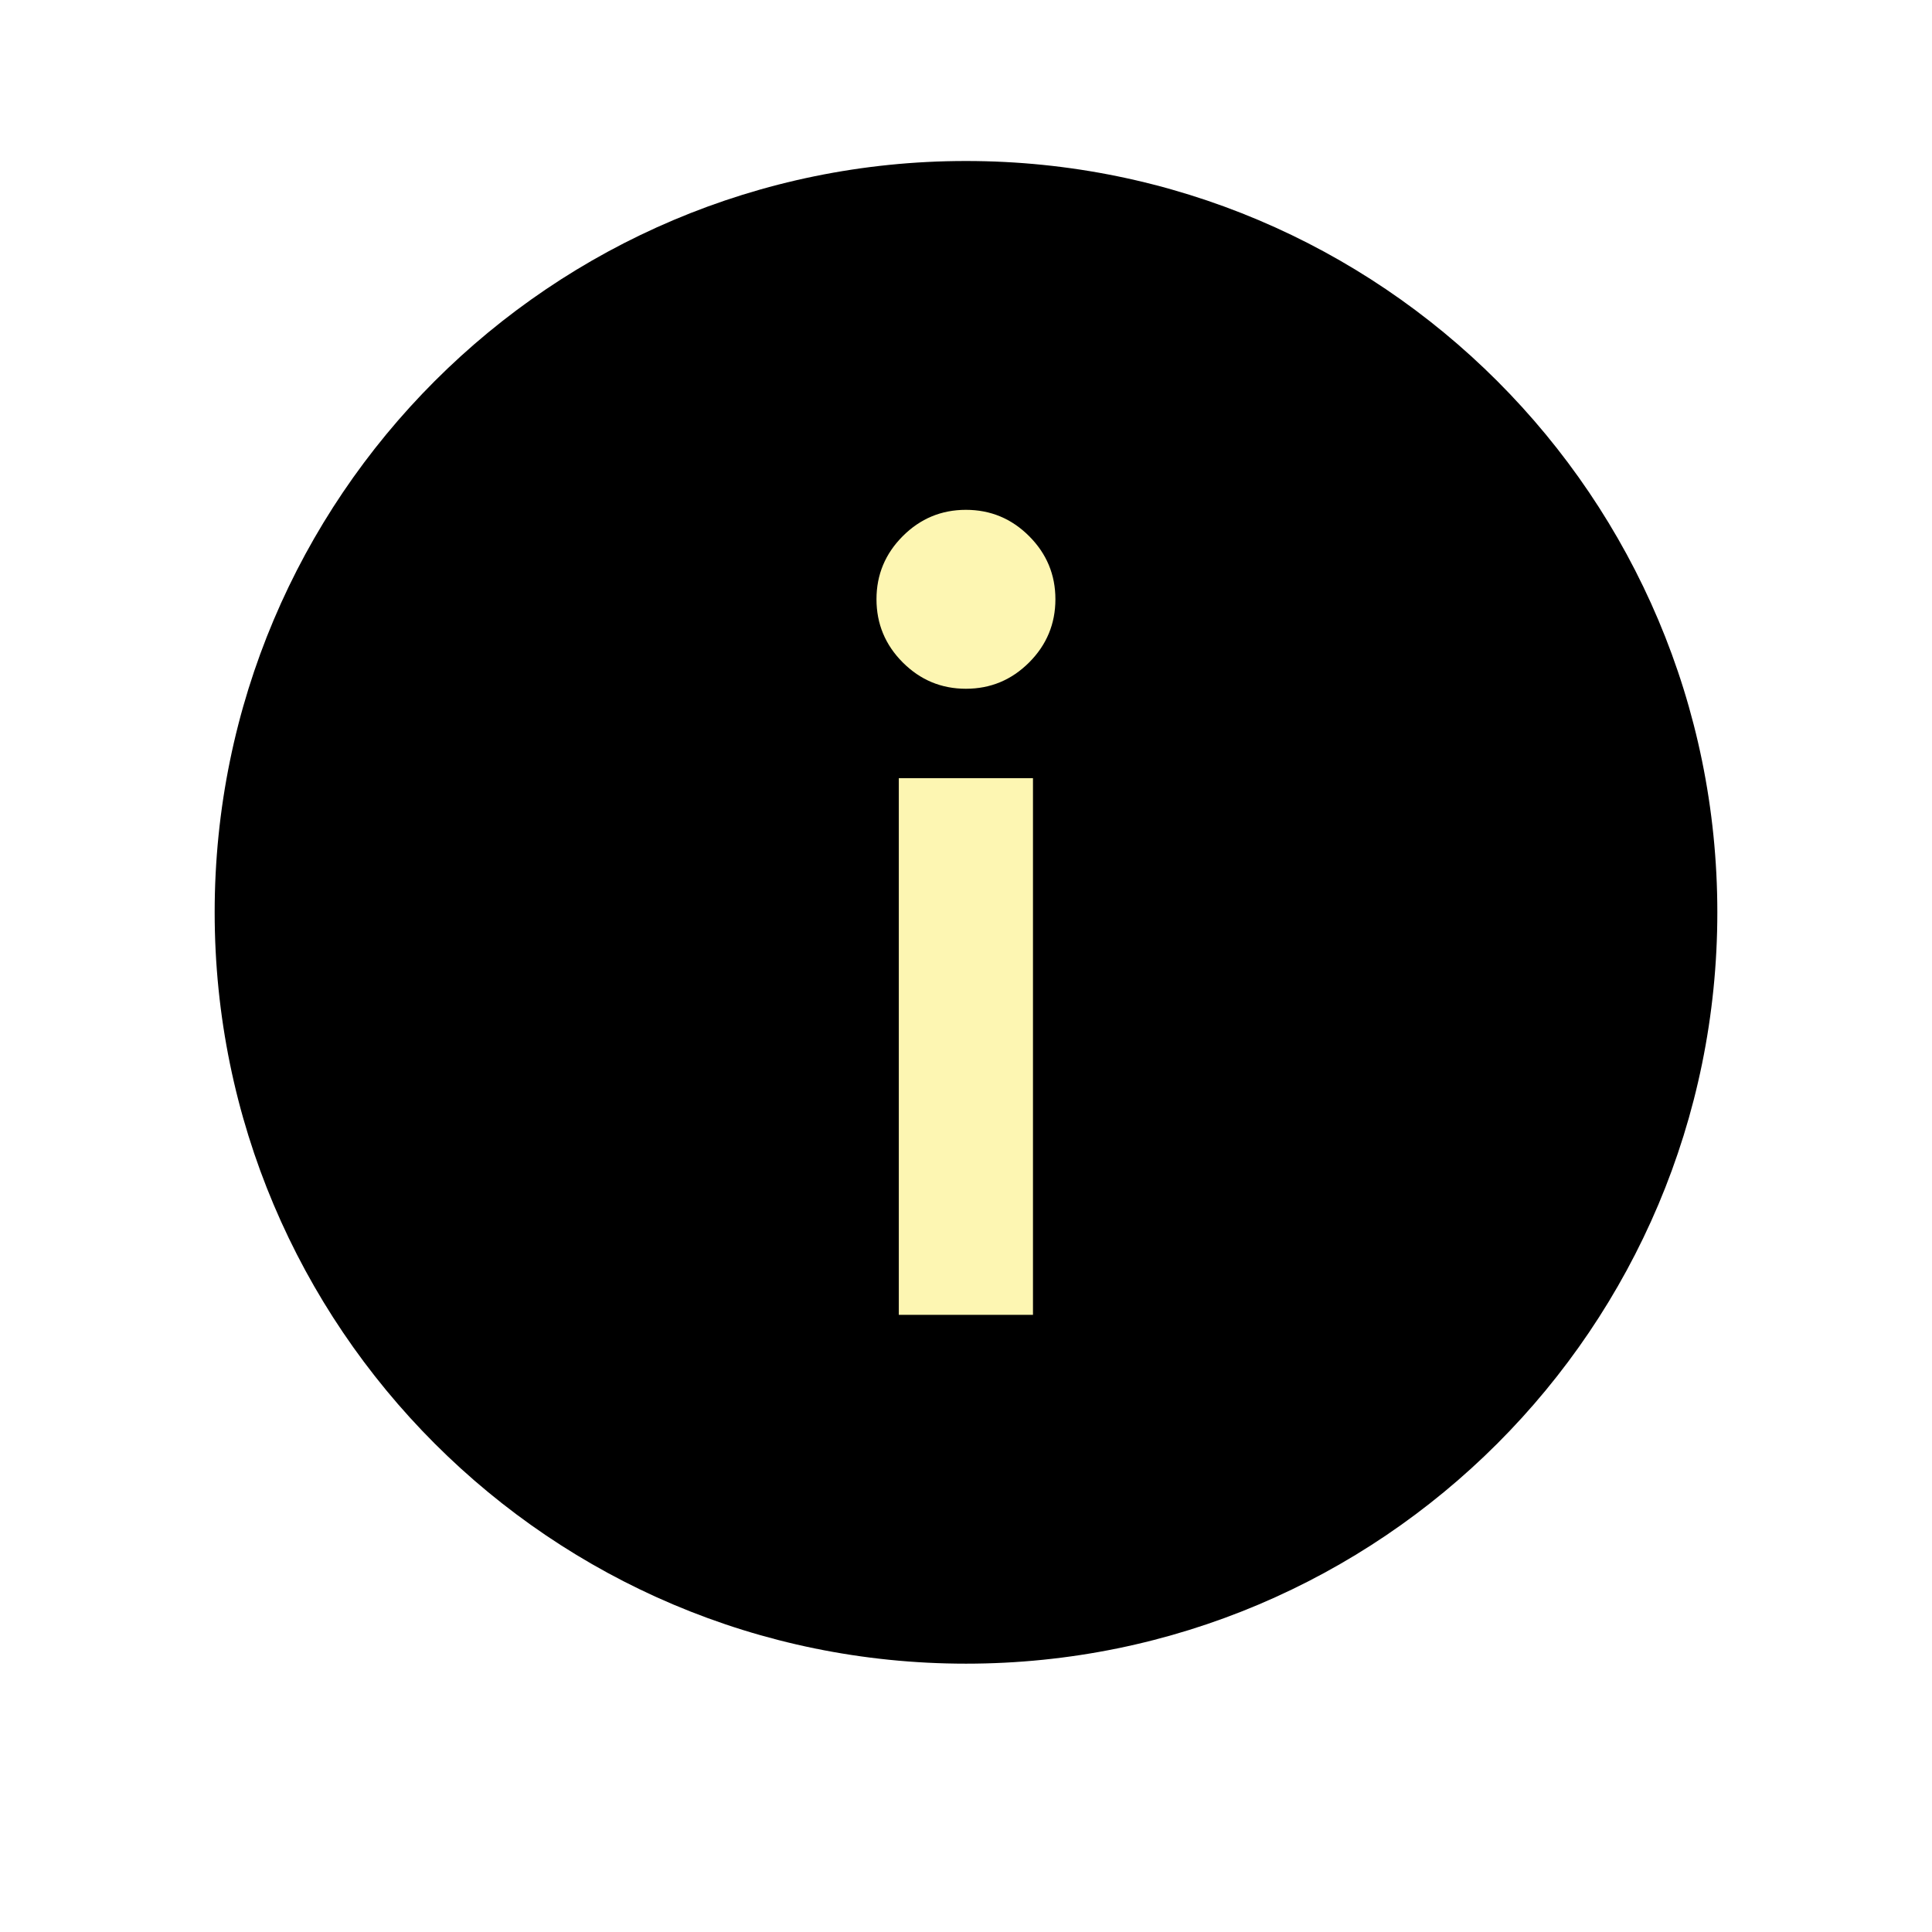
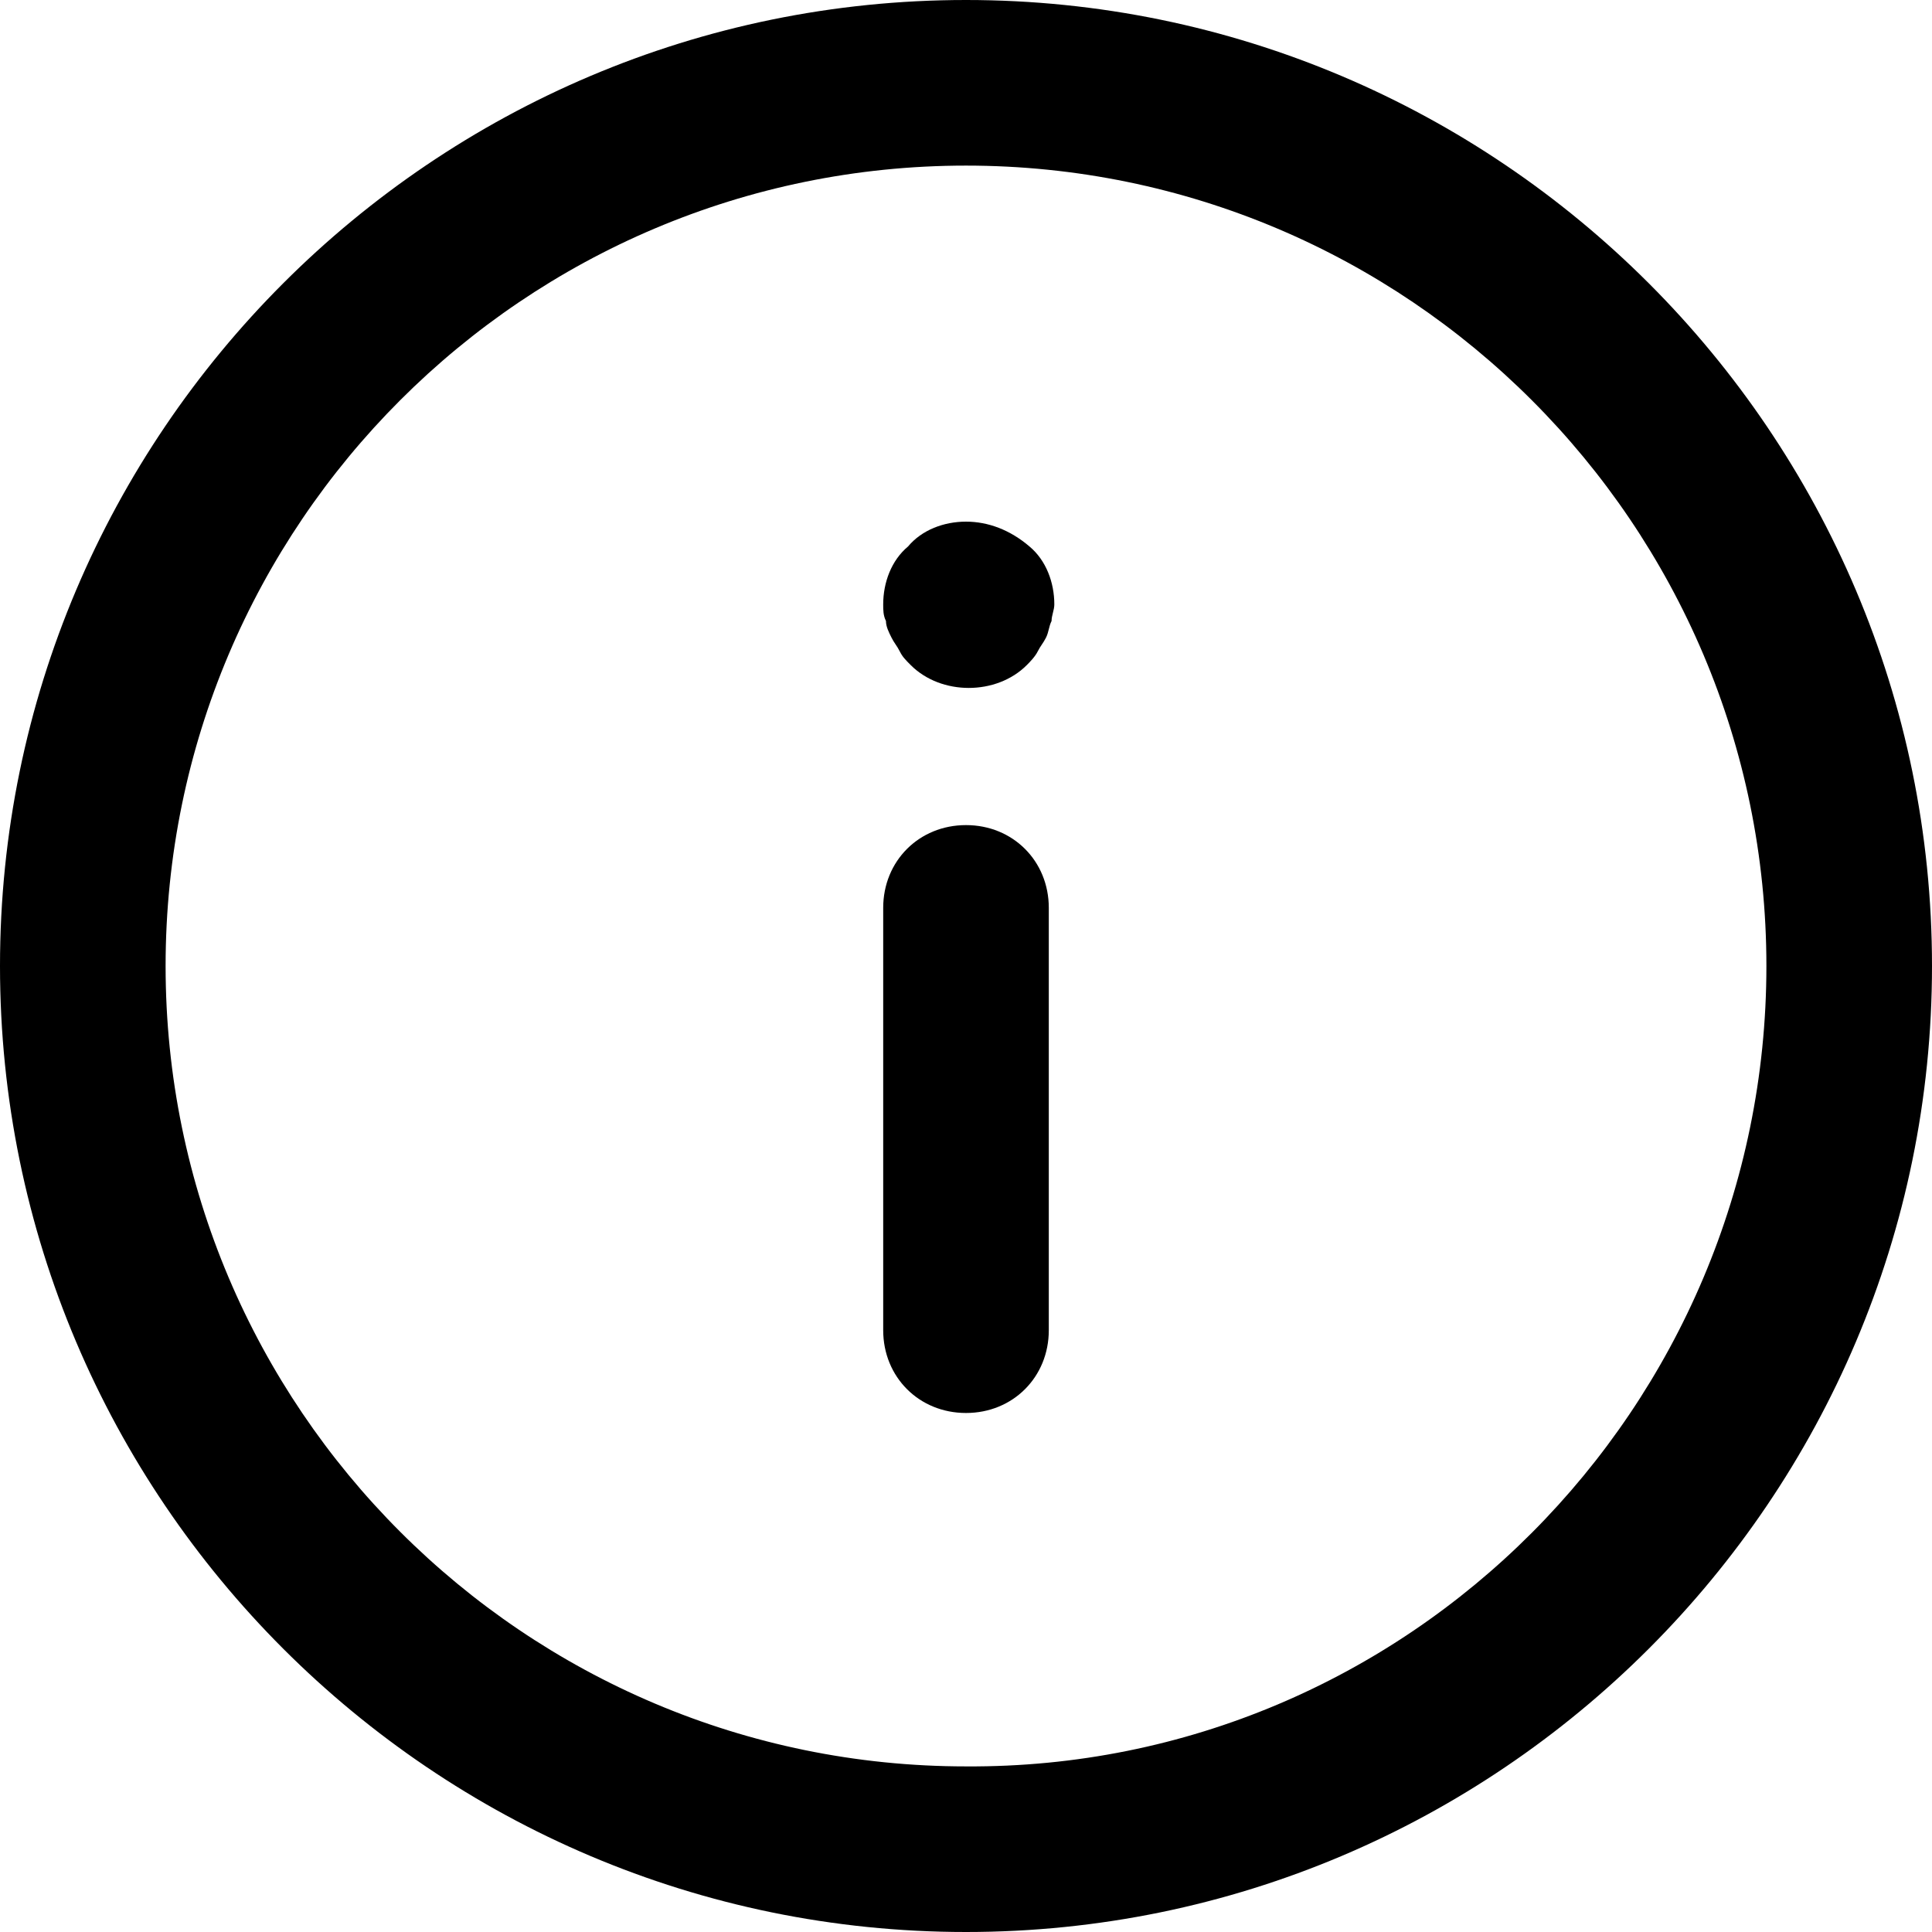
- <svg xmlns="http://www.w3.org/2000/svg" width="18" height="18" viewBox="0 0 18 18" fill="none">
-   <circle cx="9" cy="8.5" r="7" fill="black" />
-   <path d="M8.999 6.417C8.77 6.417 8.574 6.335 8.411 6.172C8.248 6.009 8.166 5.812 8.166 5.583C8.166 5.354 8.248 5.158 8.411 4.995C8.574 4.832 8.77 4.75 8.999 4.75C9.229 4.75 9.425 4.832 9.588 4.995C9.751 5.158 9.833 5.354 9.833 5.583C9.833 5.812 9.751 6.009 9.588 6.172C9.425 6.335 9.229 6.417 8.999 6.417ZM8.374 12.25V7.25H9.624V12.25H8.374Z" fill="#FDF6B2" />
+ <svg xmlns="http://www.w3.org/2000/svg" width="14" height="14" viewBox="0 0 14 14" fill="none">
+   <path d="M14 7C14 10.86 10.86 14 7 14C3.14 14 0 10.86 0 7C0 3.14 3.14 0 7 0C10.86 0 14 3.14 14 7ZM12.8 7C12.8 3.8 10.2 1.2 7 1.2C3.8 1.2 1.2 3.8 1.2 7C1.2 10.2 3.8 12.8 7 12.8C10.2 12.82 12.8 10.2 12.8 7Z" fill="black" />
+   <path d="M7 5.979C6.66 5.979 6.4 6.239 6.4 6.579V9.639C6.4 9.979 6.66 10.239 7 10.239C7.34 10.239 7.6 9.979 7.6 9.639V6.579C7.6 6.239 7.34 5.979 7 5.979Z" fill="black" />
+   <path d="M7 3.78C6.84 3.78 6.68 3.84 6.58 3.96C6.46 4.06 6.4 4.22 6.4 4.38C6.4 4.42 6.4 4.46 6.42 4.5C6.42 4.54 6.44 4.58 6.46 4.62C6.48 4.66 6.5 4.68 6.52 4.72C6.54 4.76 6.56 4.78 6.6 4.82C6.82 5.04 7.22 5.04 7.44 4.82C7.46 4.8 7.5 4.76 7.52 4.72C7.54 4.68 7.56 4.66 7.58 4.62C7.6 4.58 7.6 4.54 7.62 4.5C7.62 4.46 7.64 4.42 7.64 4.38C7.64 4.22 7.58 4.06 7.46 3.96C7.32 3.84 7.16 3.78 7 3.78Z" fill="black" />
</svg>
